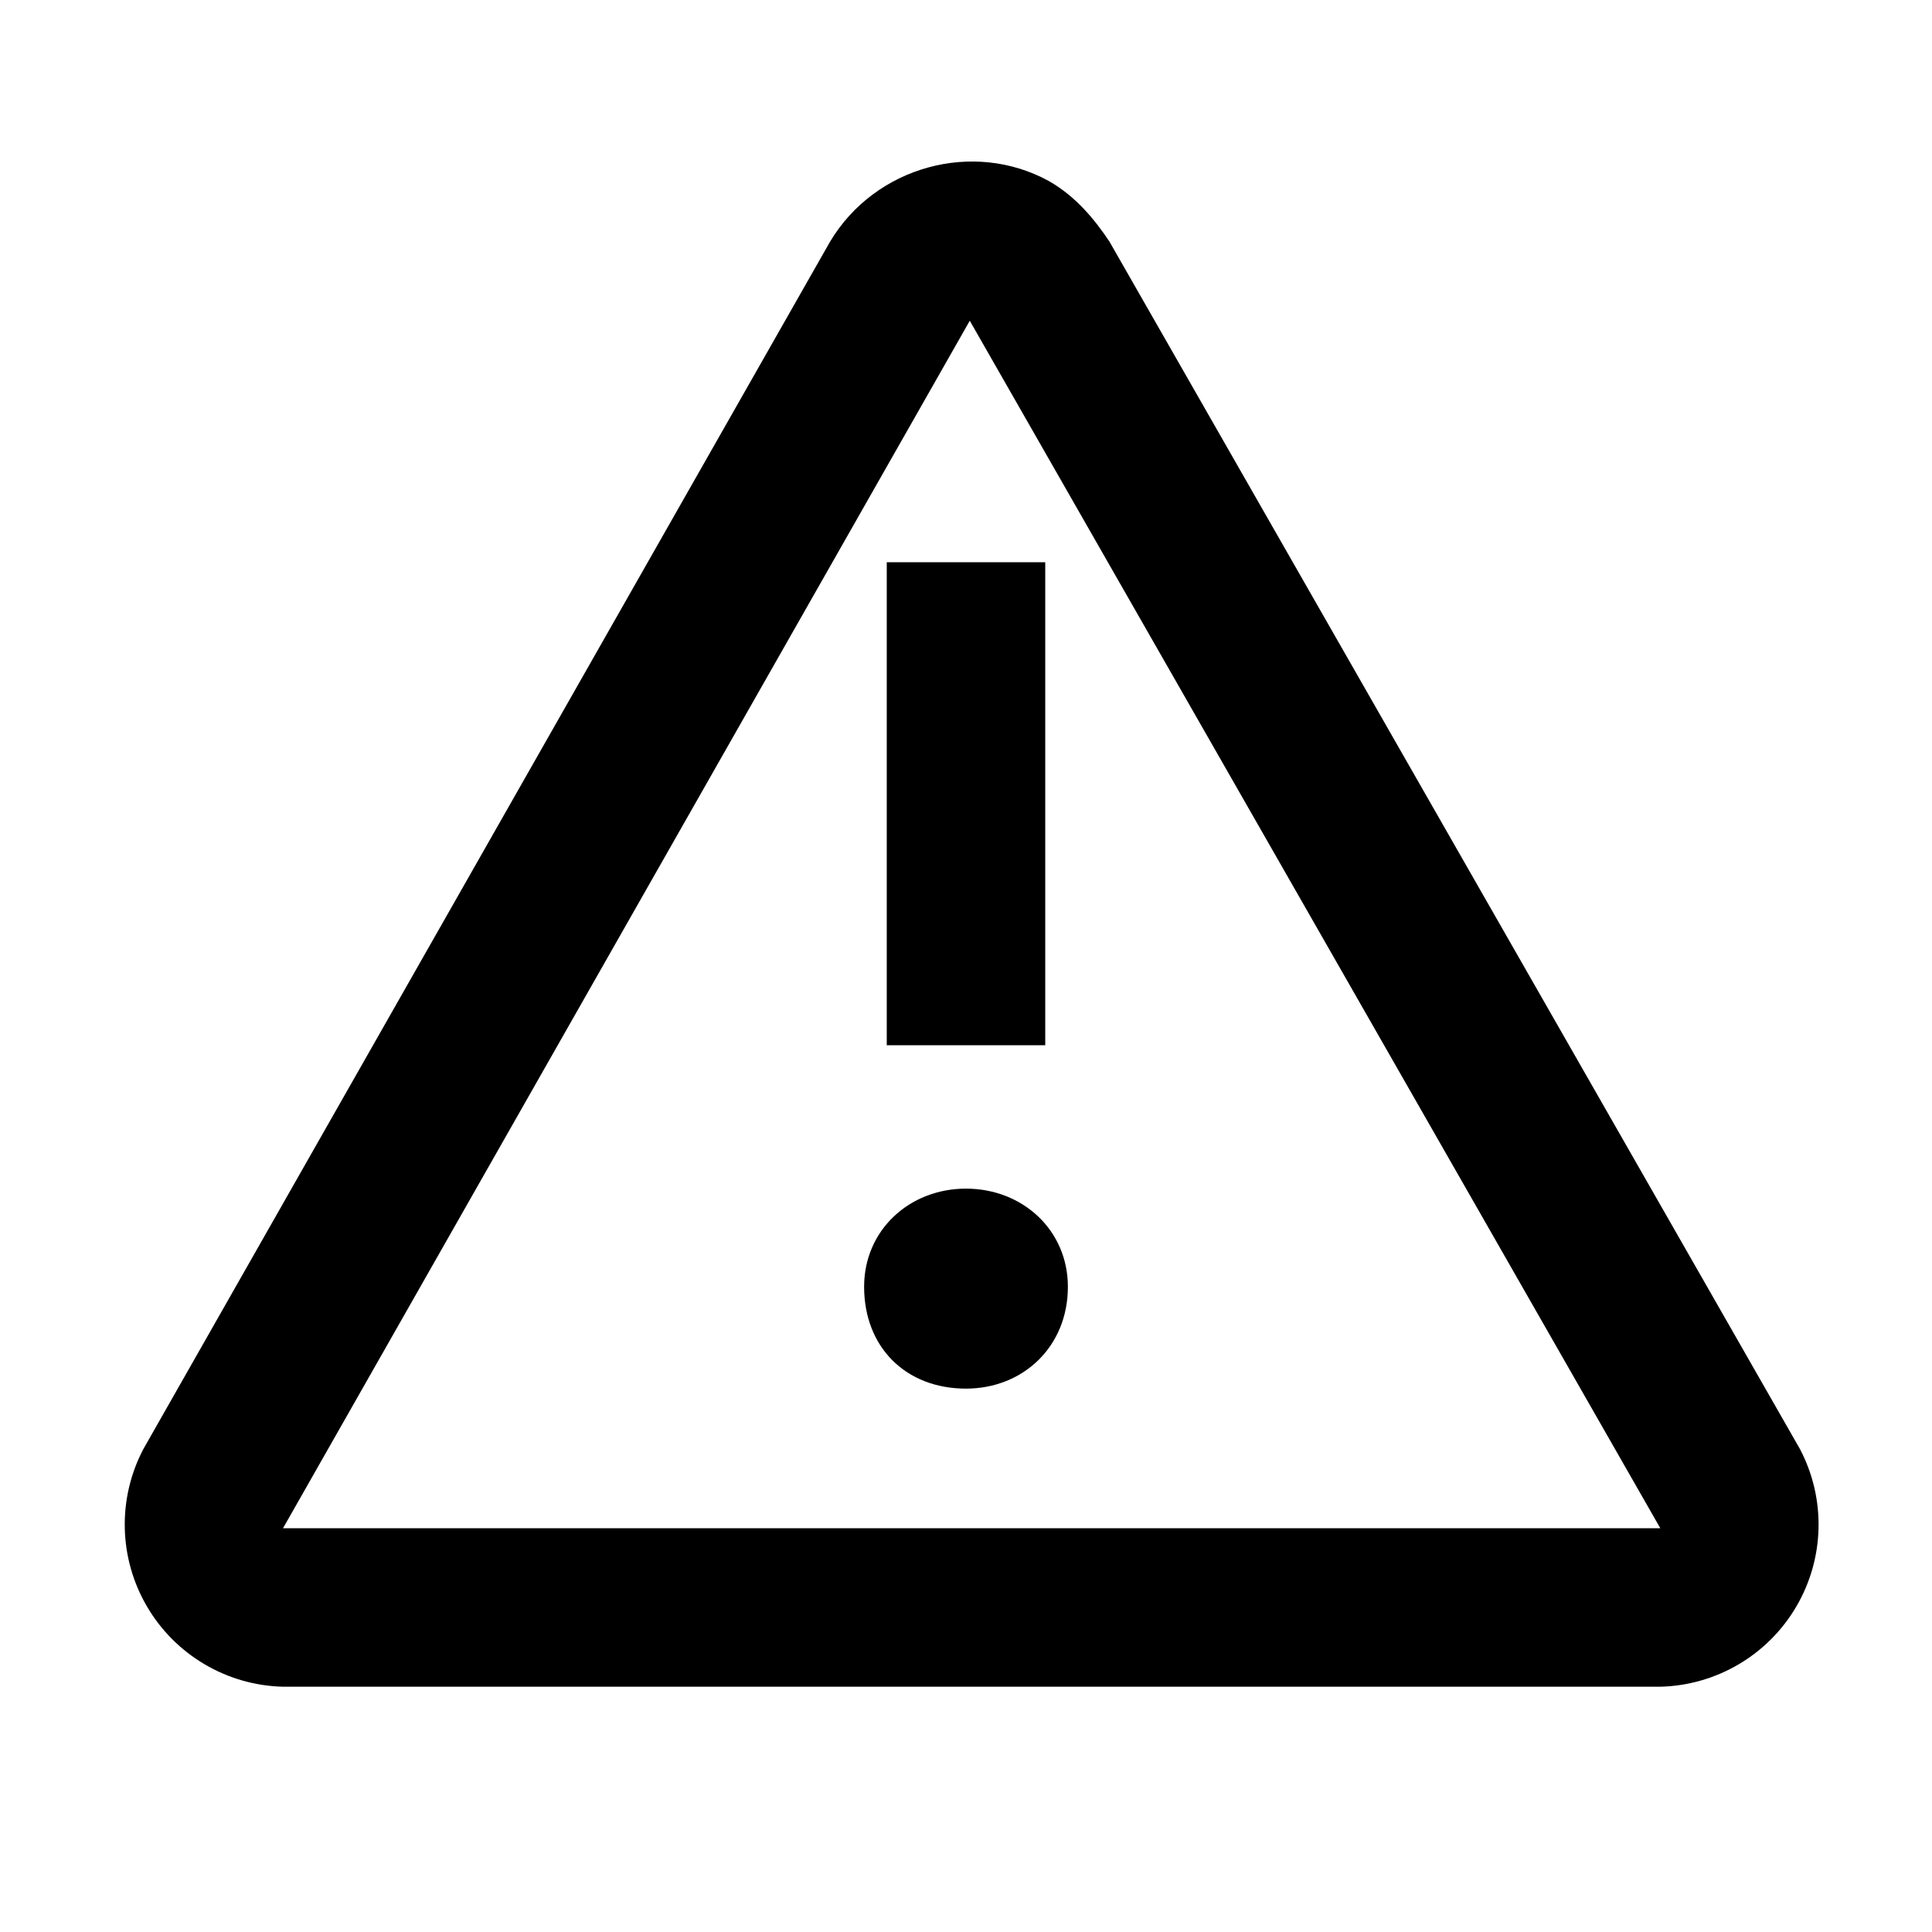
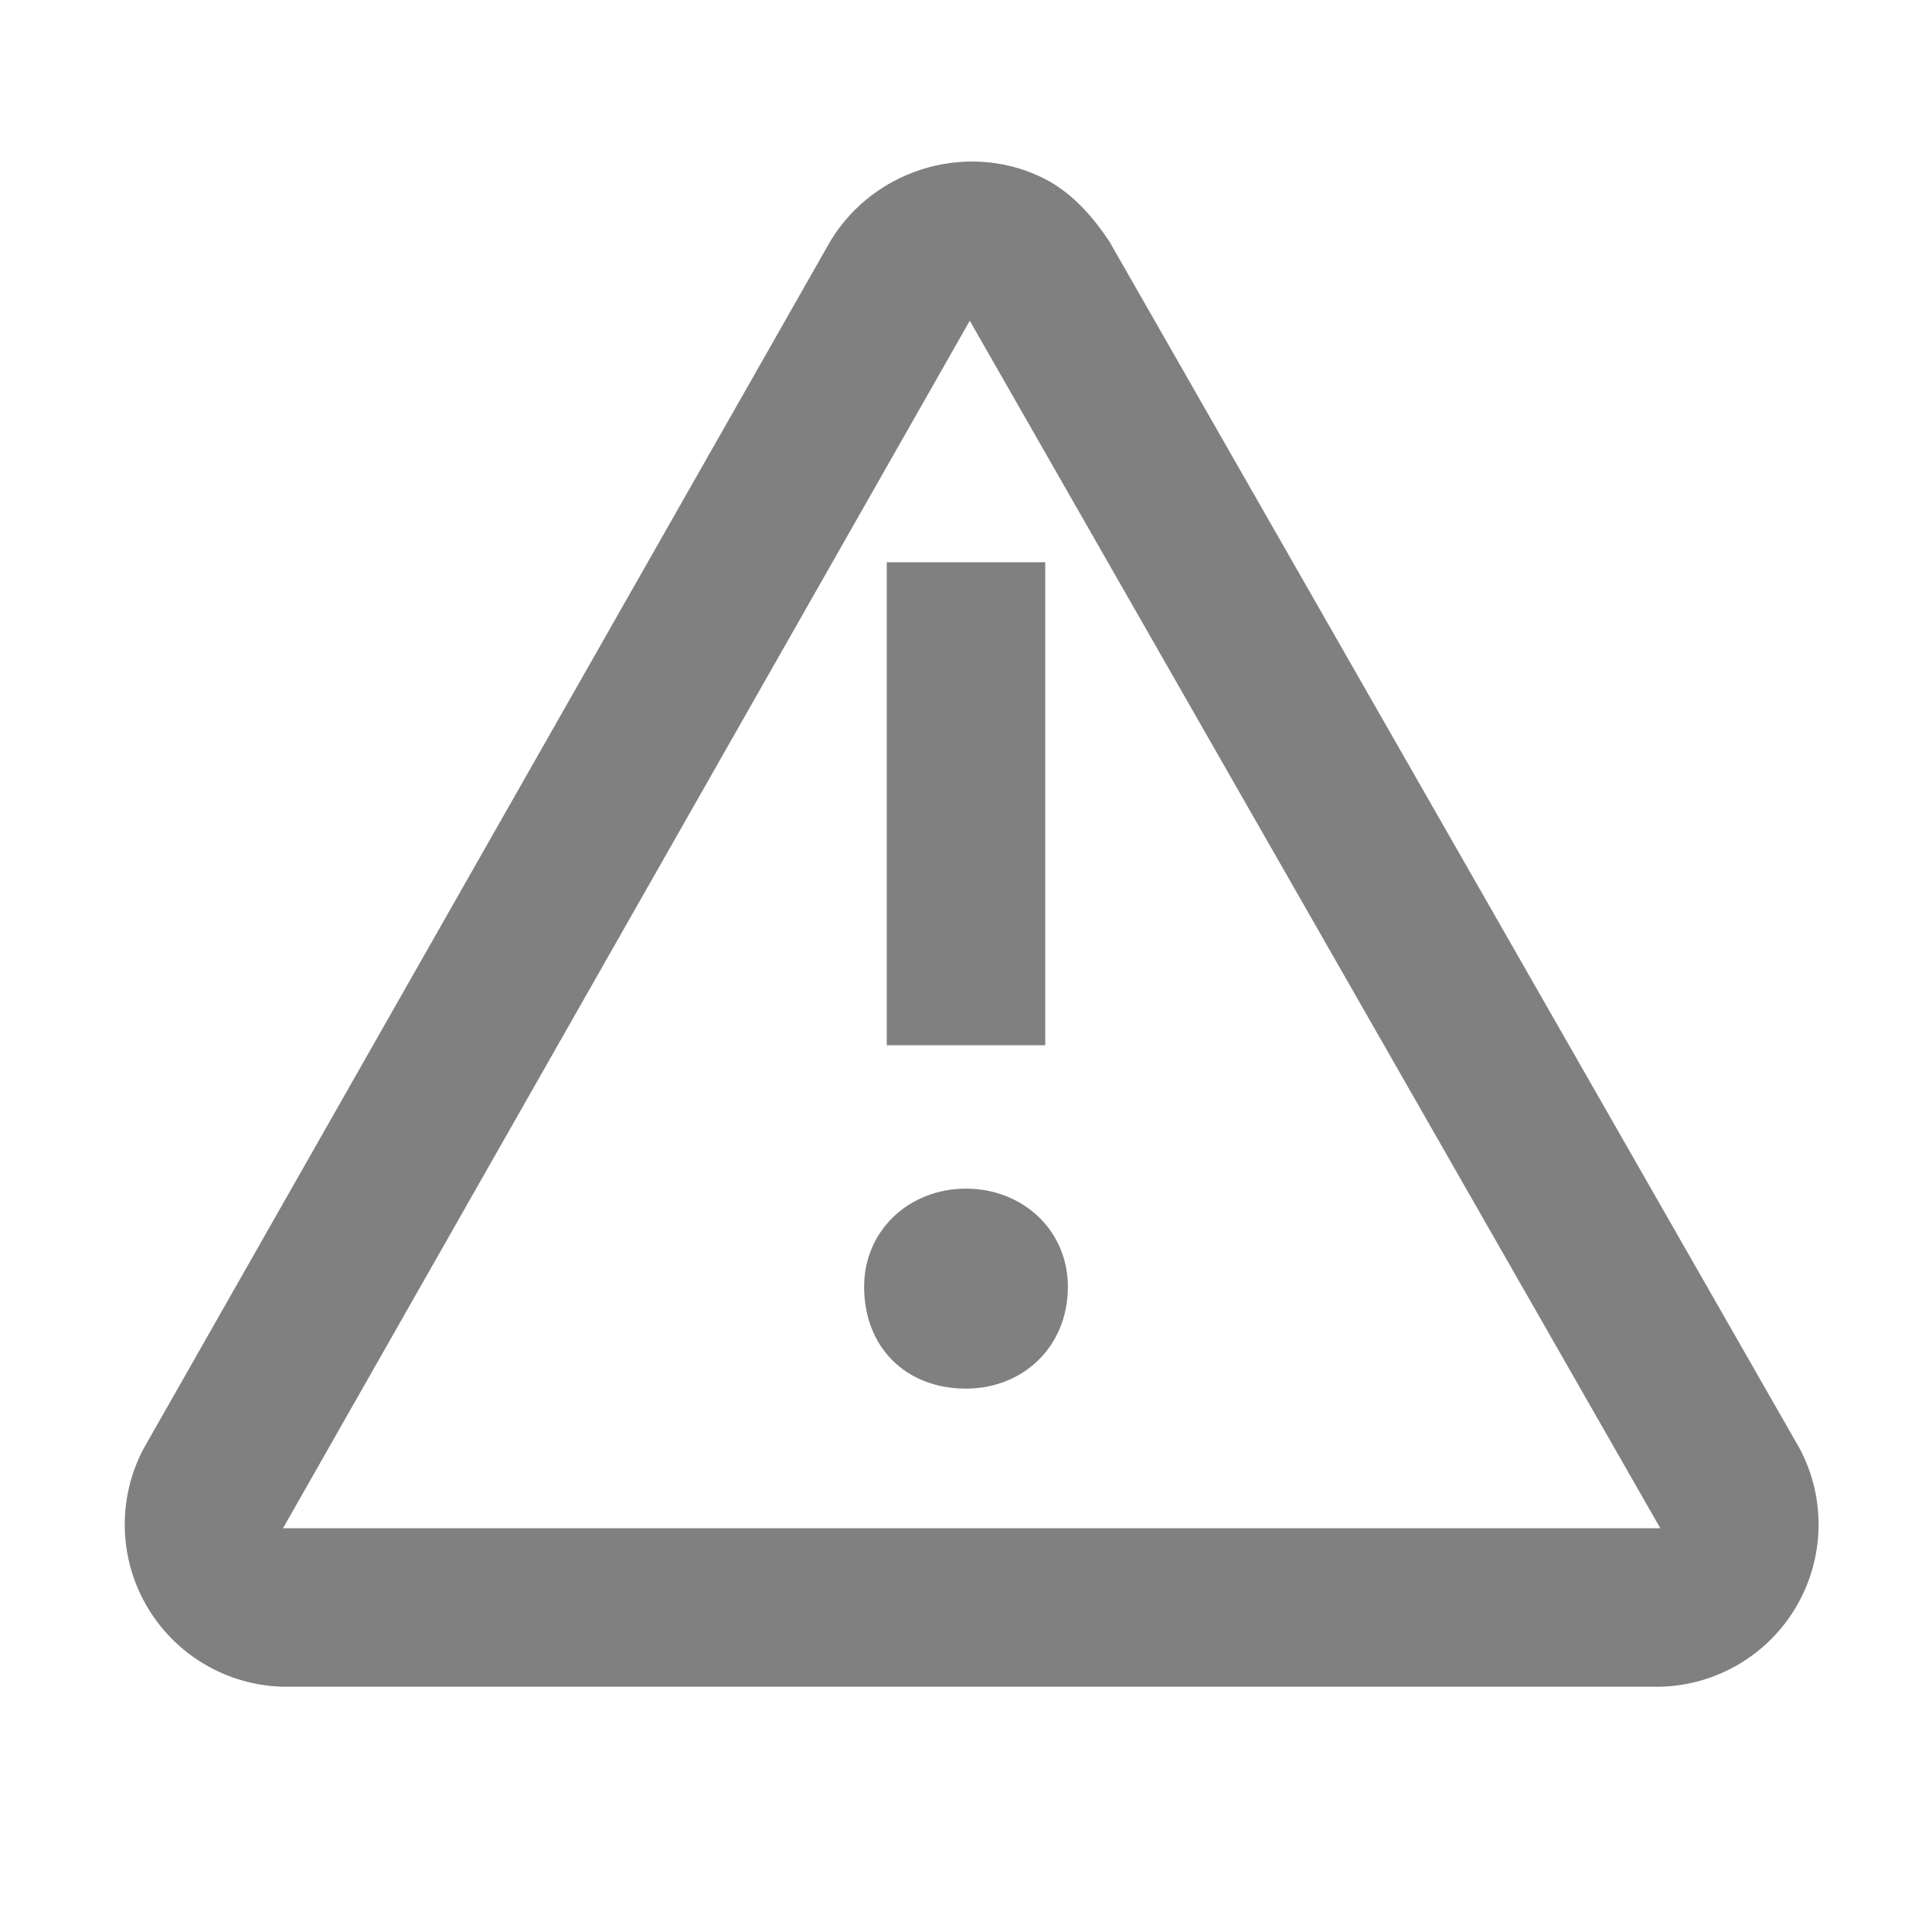
<svg xmlns="http://www.w3.org/2000/svg" viewBox="0 0 512 512">
-   <path fill="currentColor" fill-rule="evenodd" d="M278 48c7 4 12 10 16 16l183 320a43 43 0 0 1-37 63H75a43 43 0 0 1-37-63L220 64c12-20 38-27 58-16Zm-21 37L75 405h365L257 85Zm-1 230c15 0 27 11 27 26 0 16-12 27-27 27-16 0-27-11-27-27 0-15 12-26 27-26Zm21-166v128h-42V149h42Z" />
+   <path fill="gray" fill-rule="evenodd" d="M278 48c7 4 12 10 16 16l183 320a43 43 0 0 1-37 63H75a43 43 0 0 1-37-63L220 64c12-20 38-27 58-16Zm-21 37L75 405h365L257 85Zm-1 230c15 0 27 11 27 26 0 16-12 27-27 27-16 0-27-11-27-27 0-15 12-26 27-26Zm21-166v128h-42V149h42Z" />
</svg>
